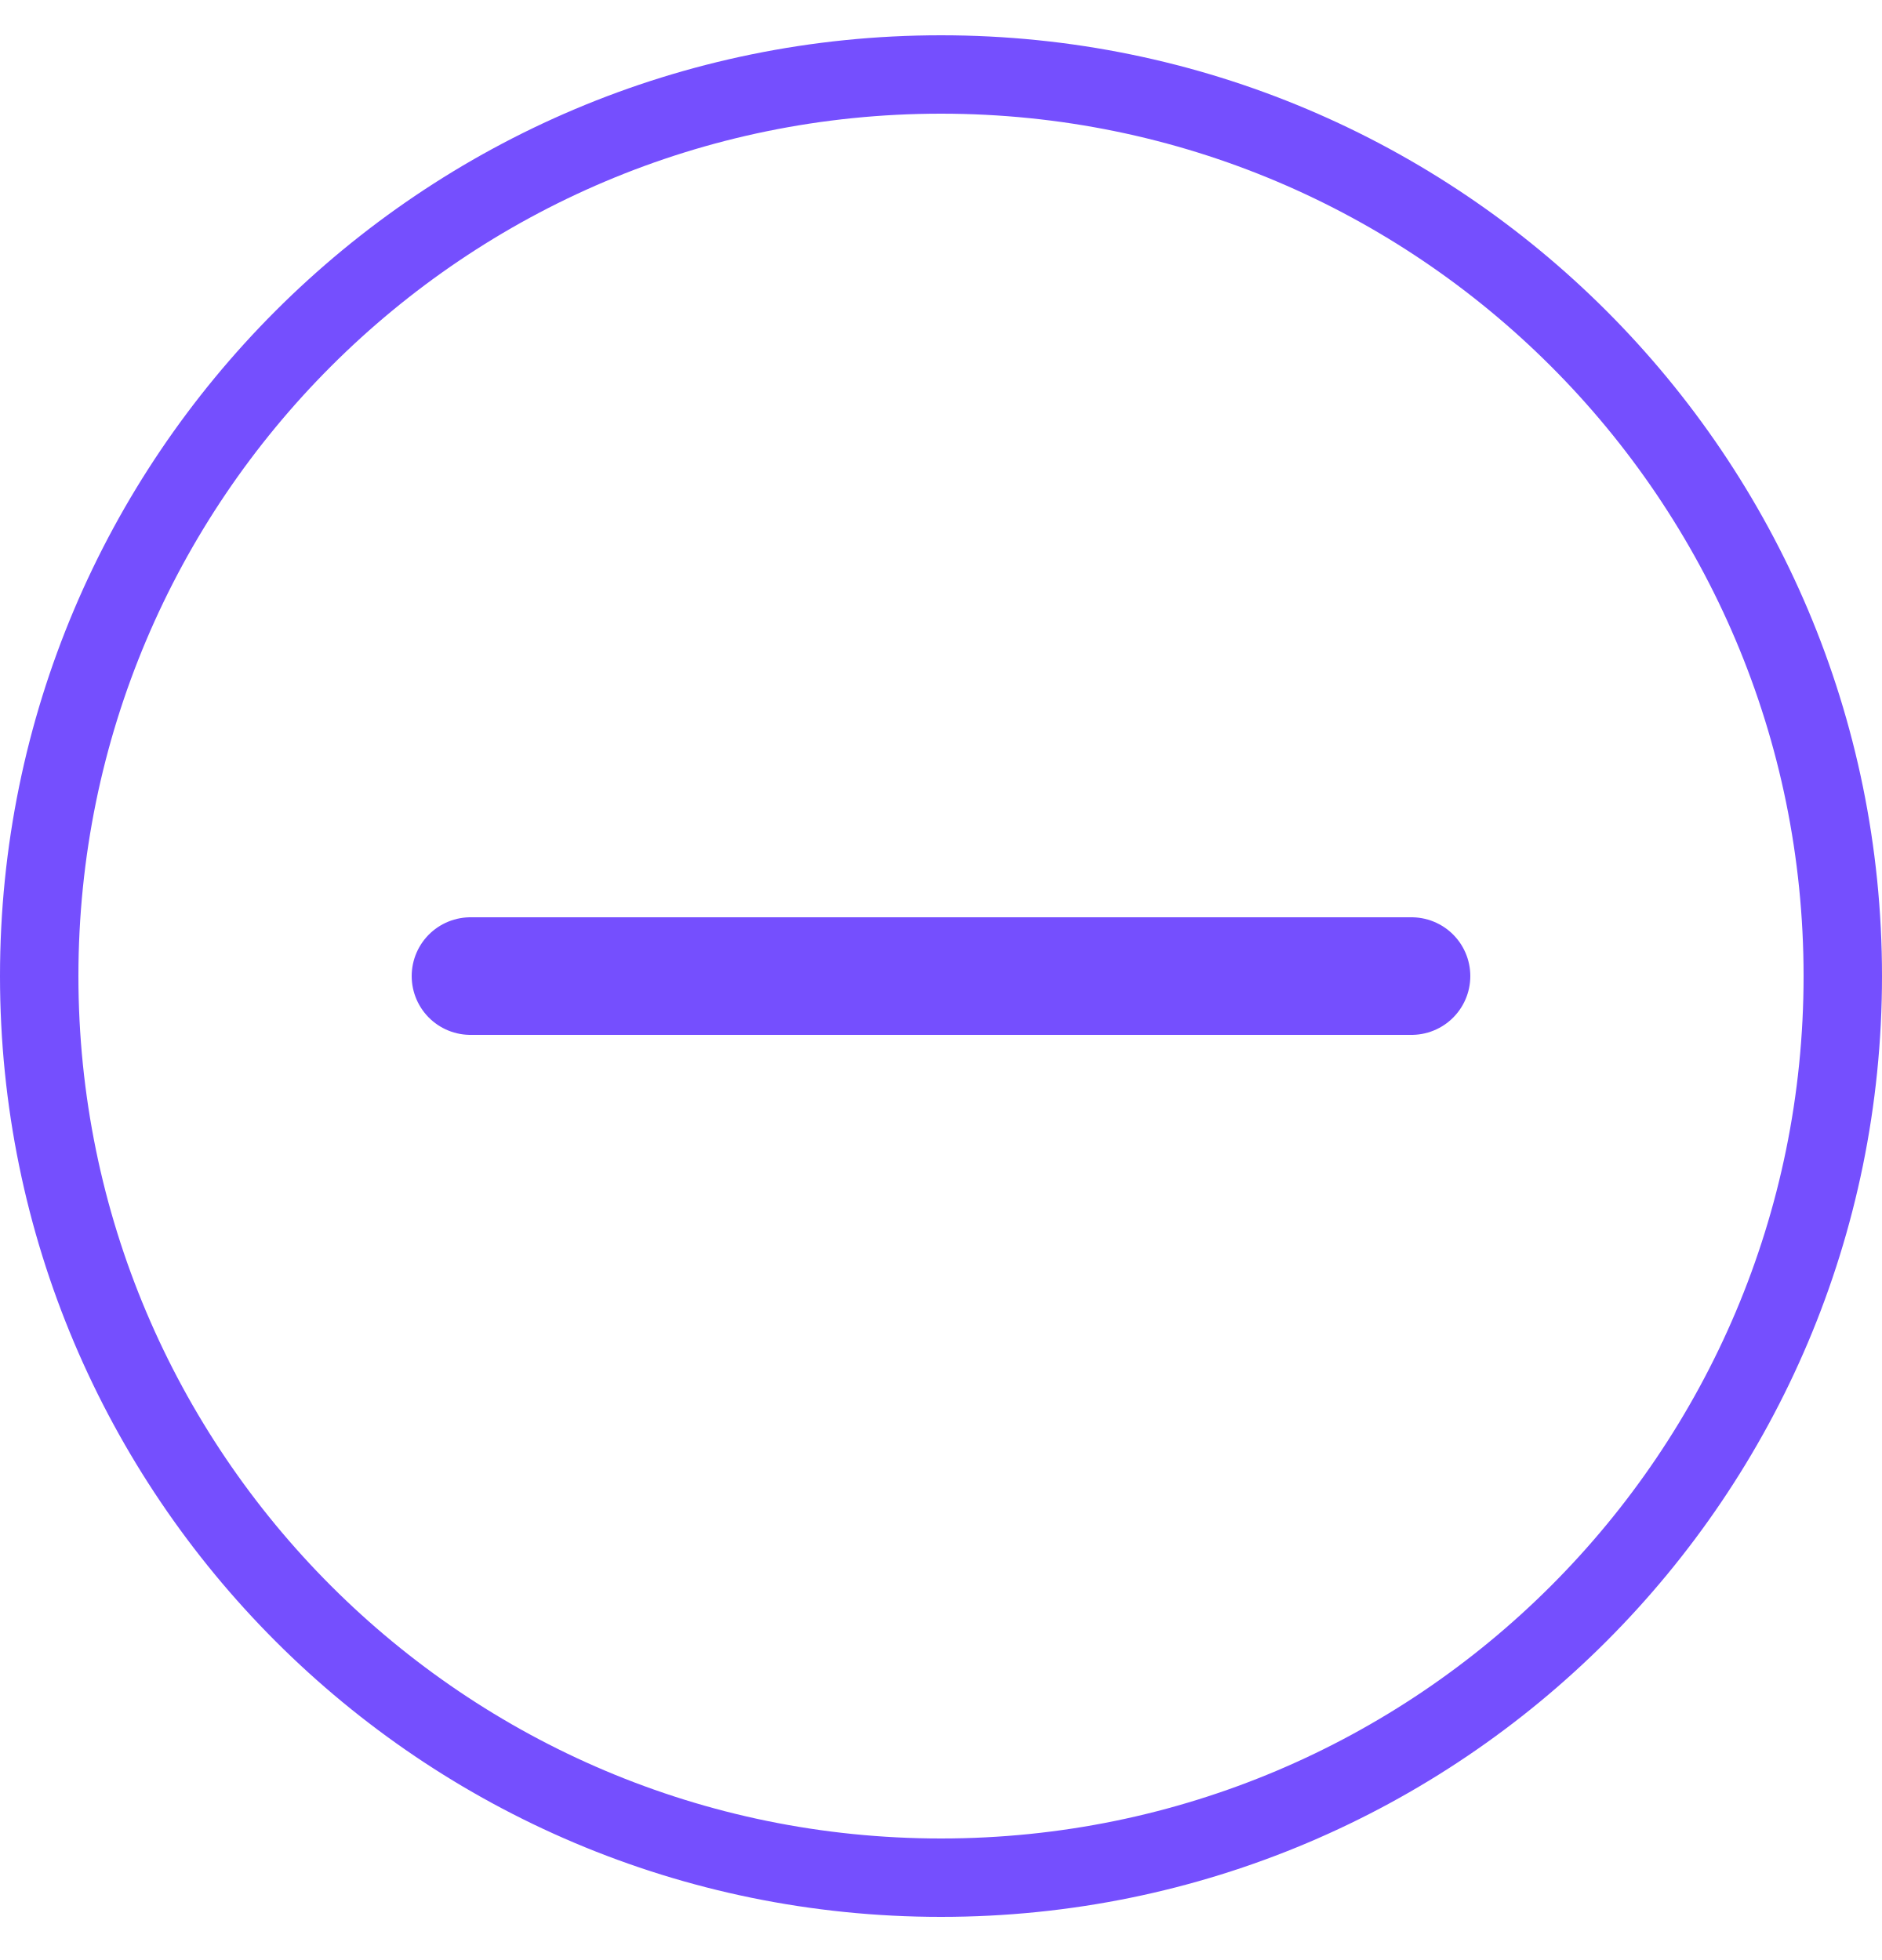
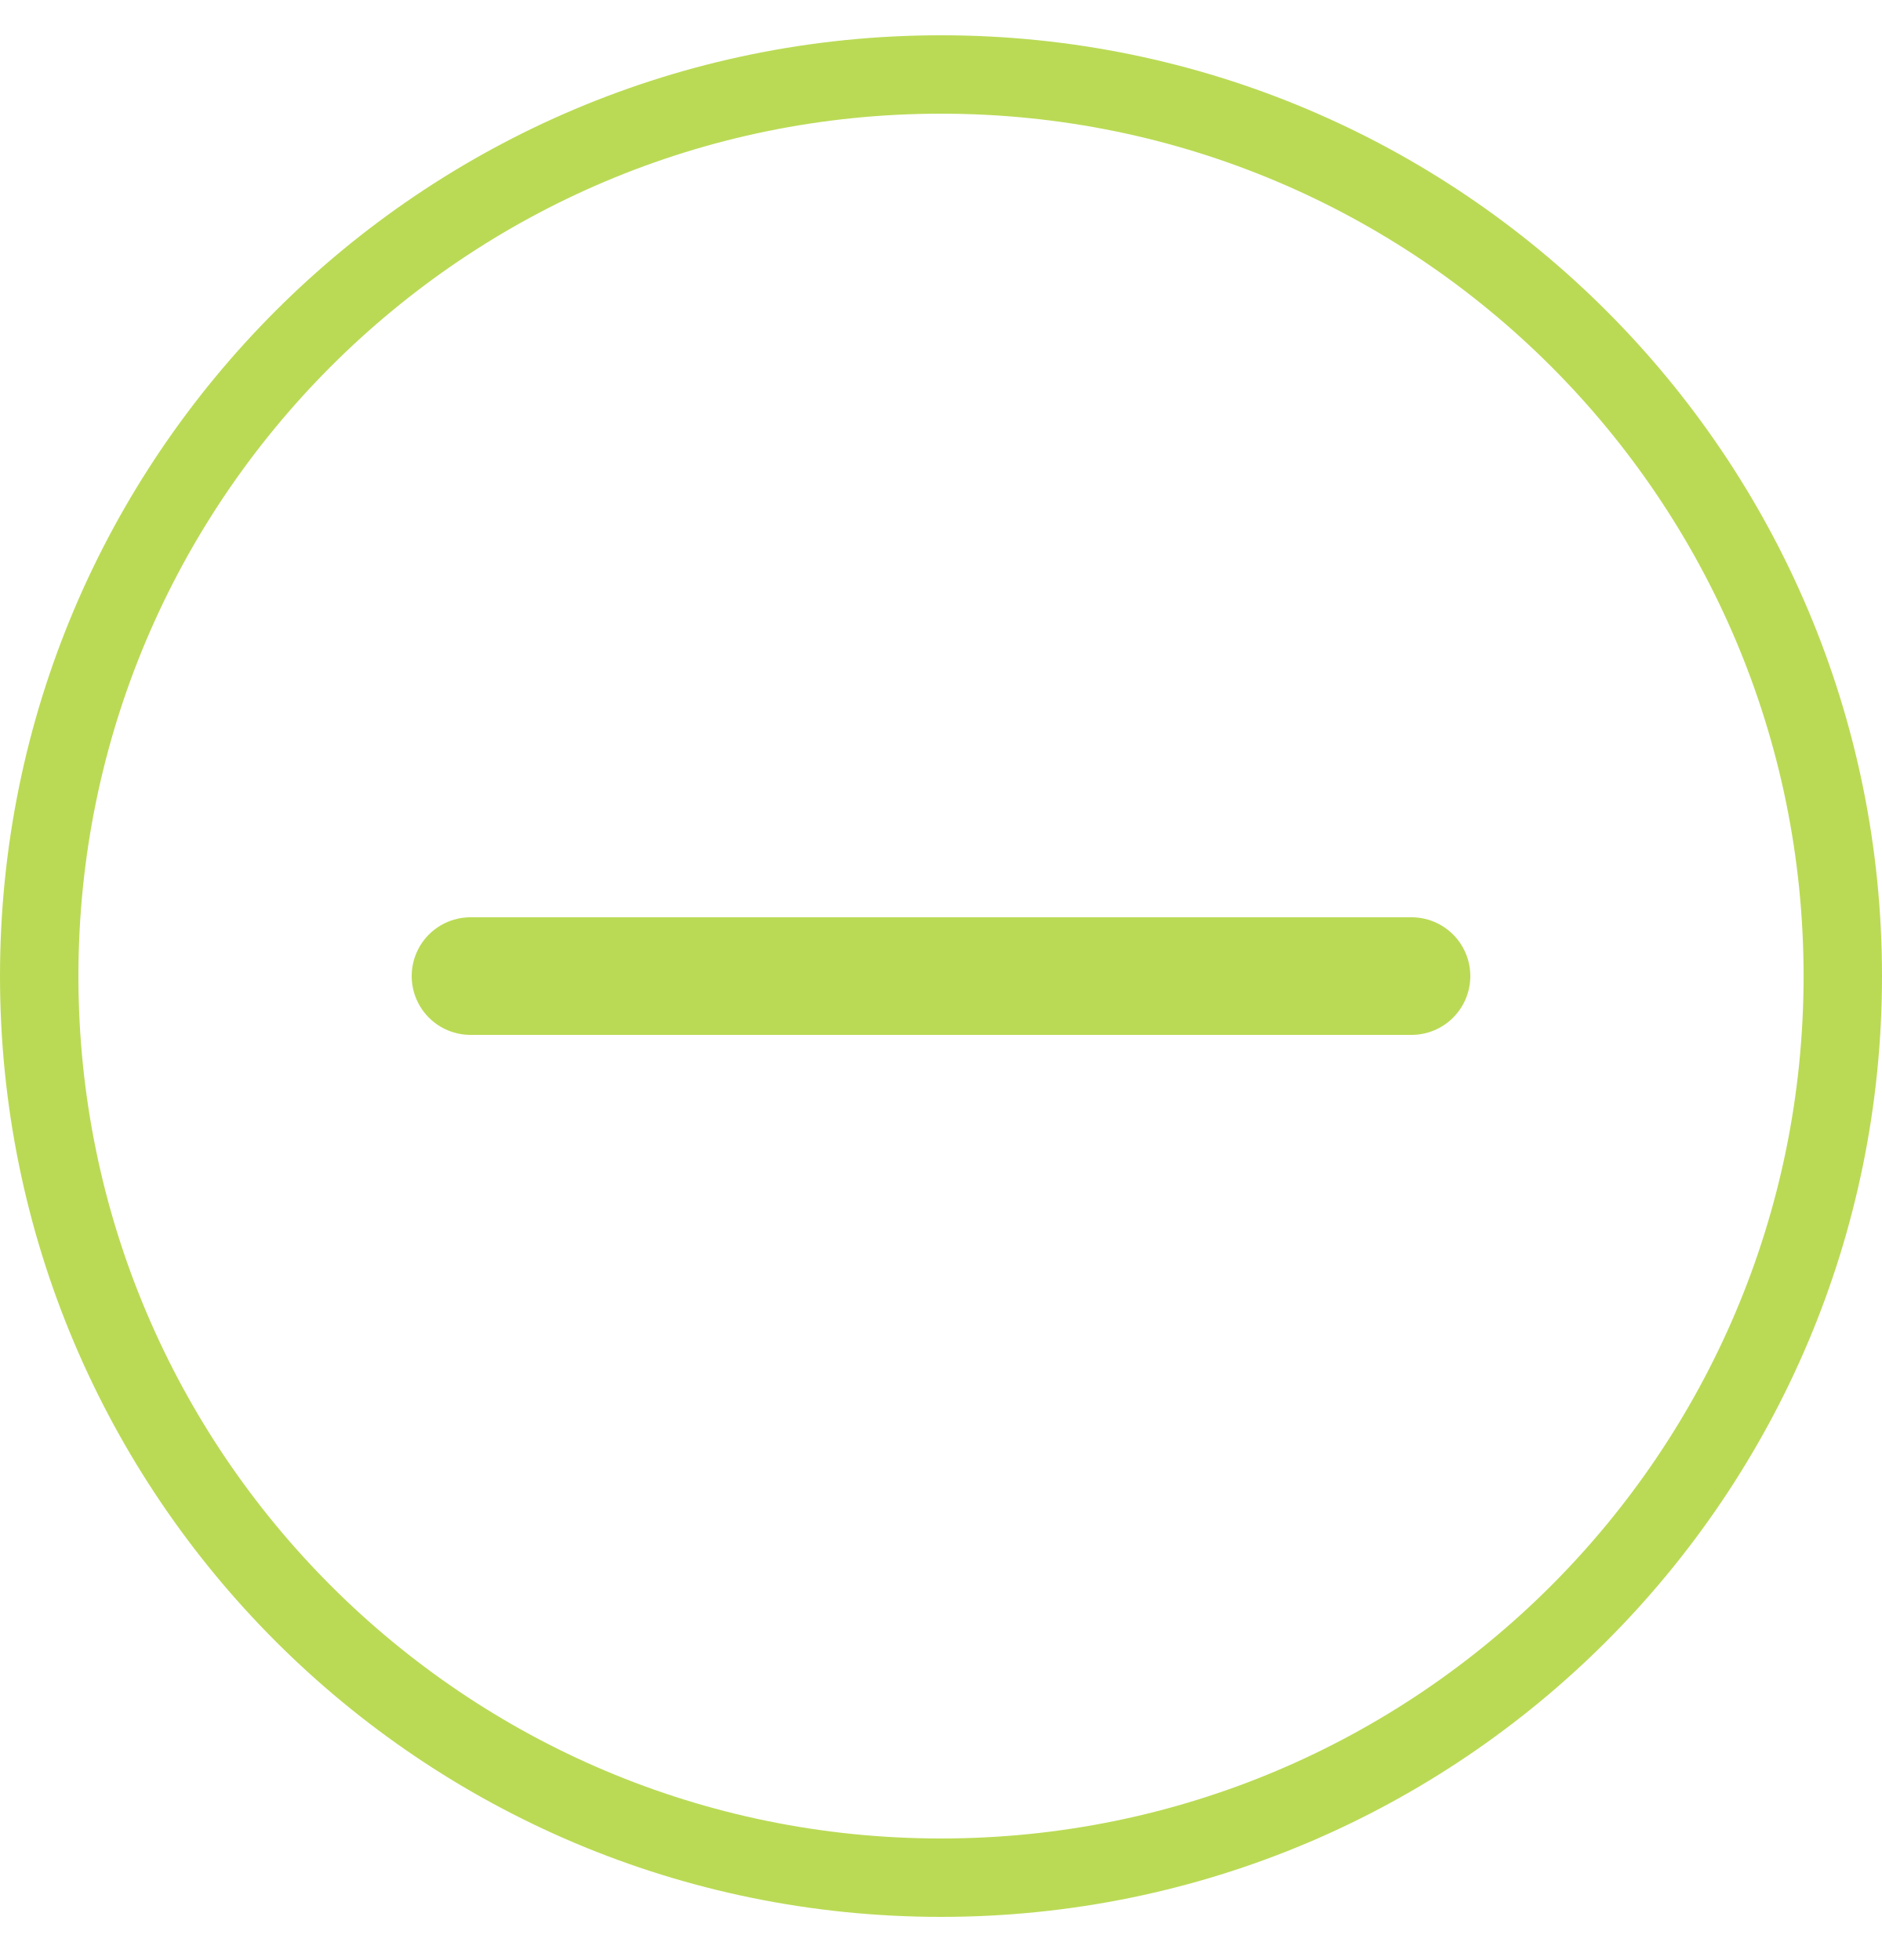
<svg xmlns="http://www.w3.org/2000/svg" width="24" height="25" viewBox="0 0 24 25" fill="none">
-   <rect x="0.5" y="0.95" width="23" height="23" rx="11.5" stroke="#754FFE" />
-   <path d="M6 12.45H18" stroke="#754FFE" stroke-width="1.5" stroke-linecap="round" stroke-linejoin="round" />
+   <rect x="0.5" y="0.95" width="23" height="23" rx="11.5" stroke="#BADA55" />
+   <path d="M6 12.45H18" stroke="#BADA55" stroke-width="1.5" stroke-linecap="round" stroke-linejoin="round" />
</svg>
